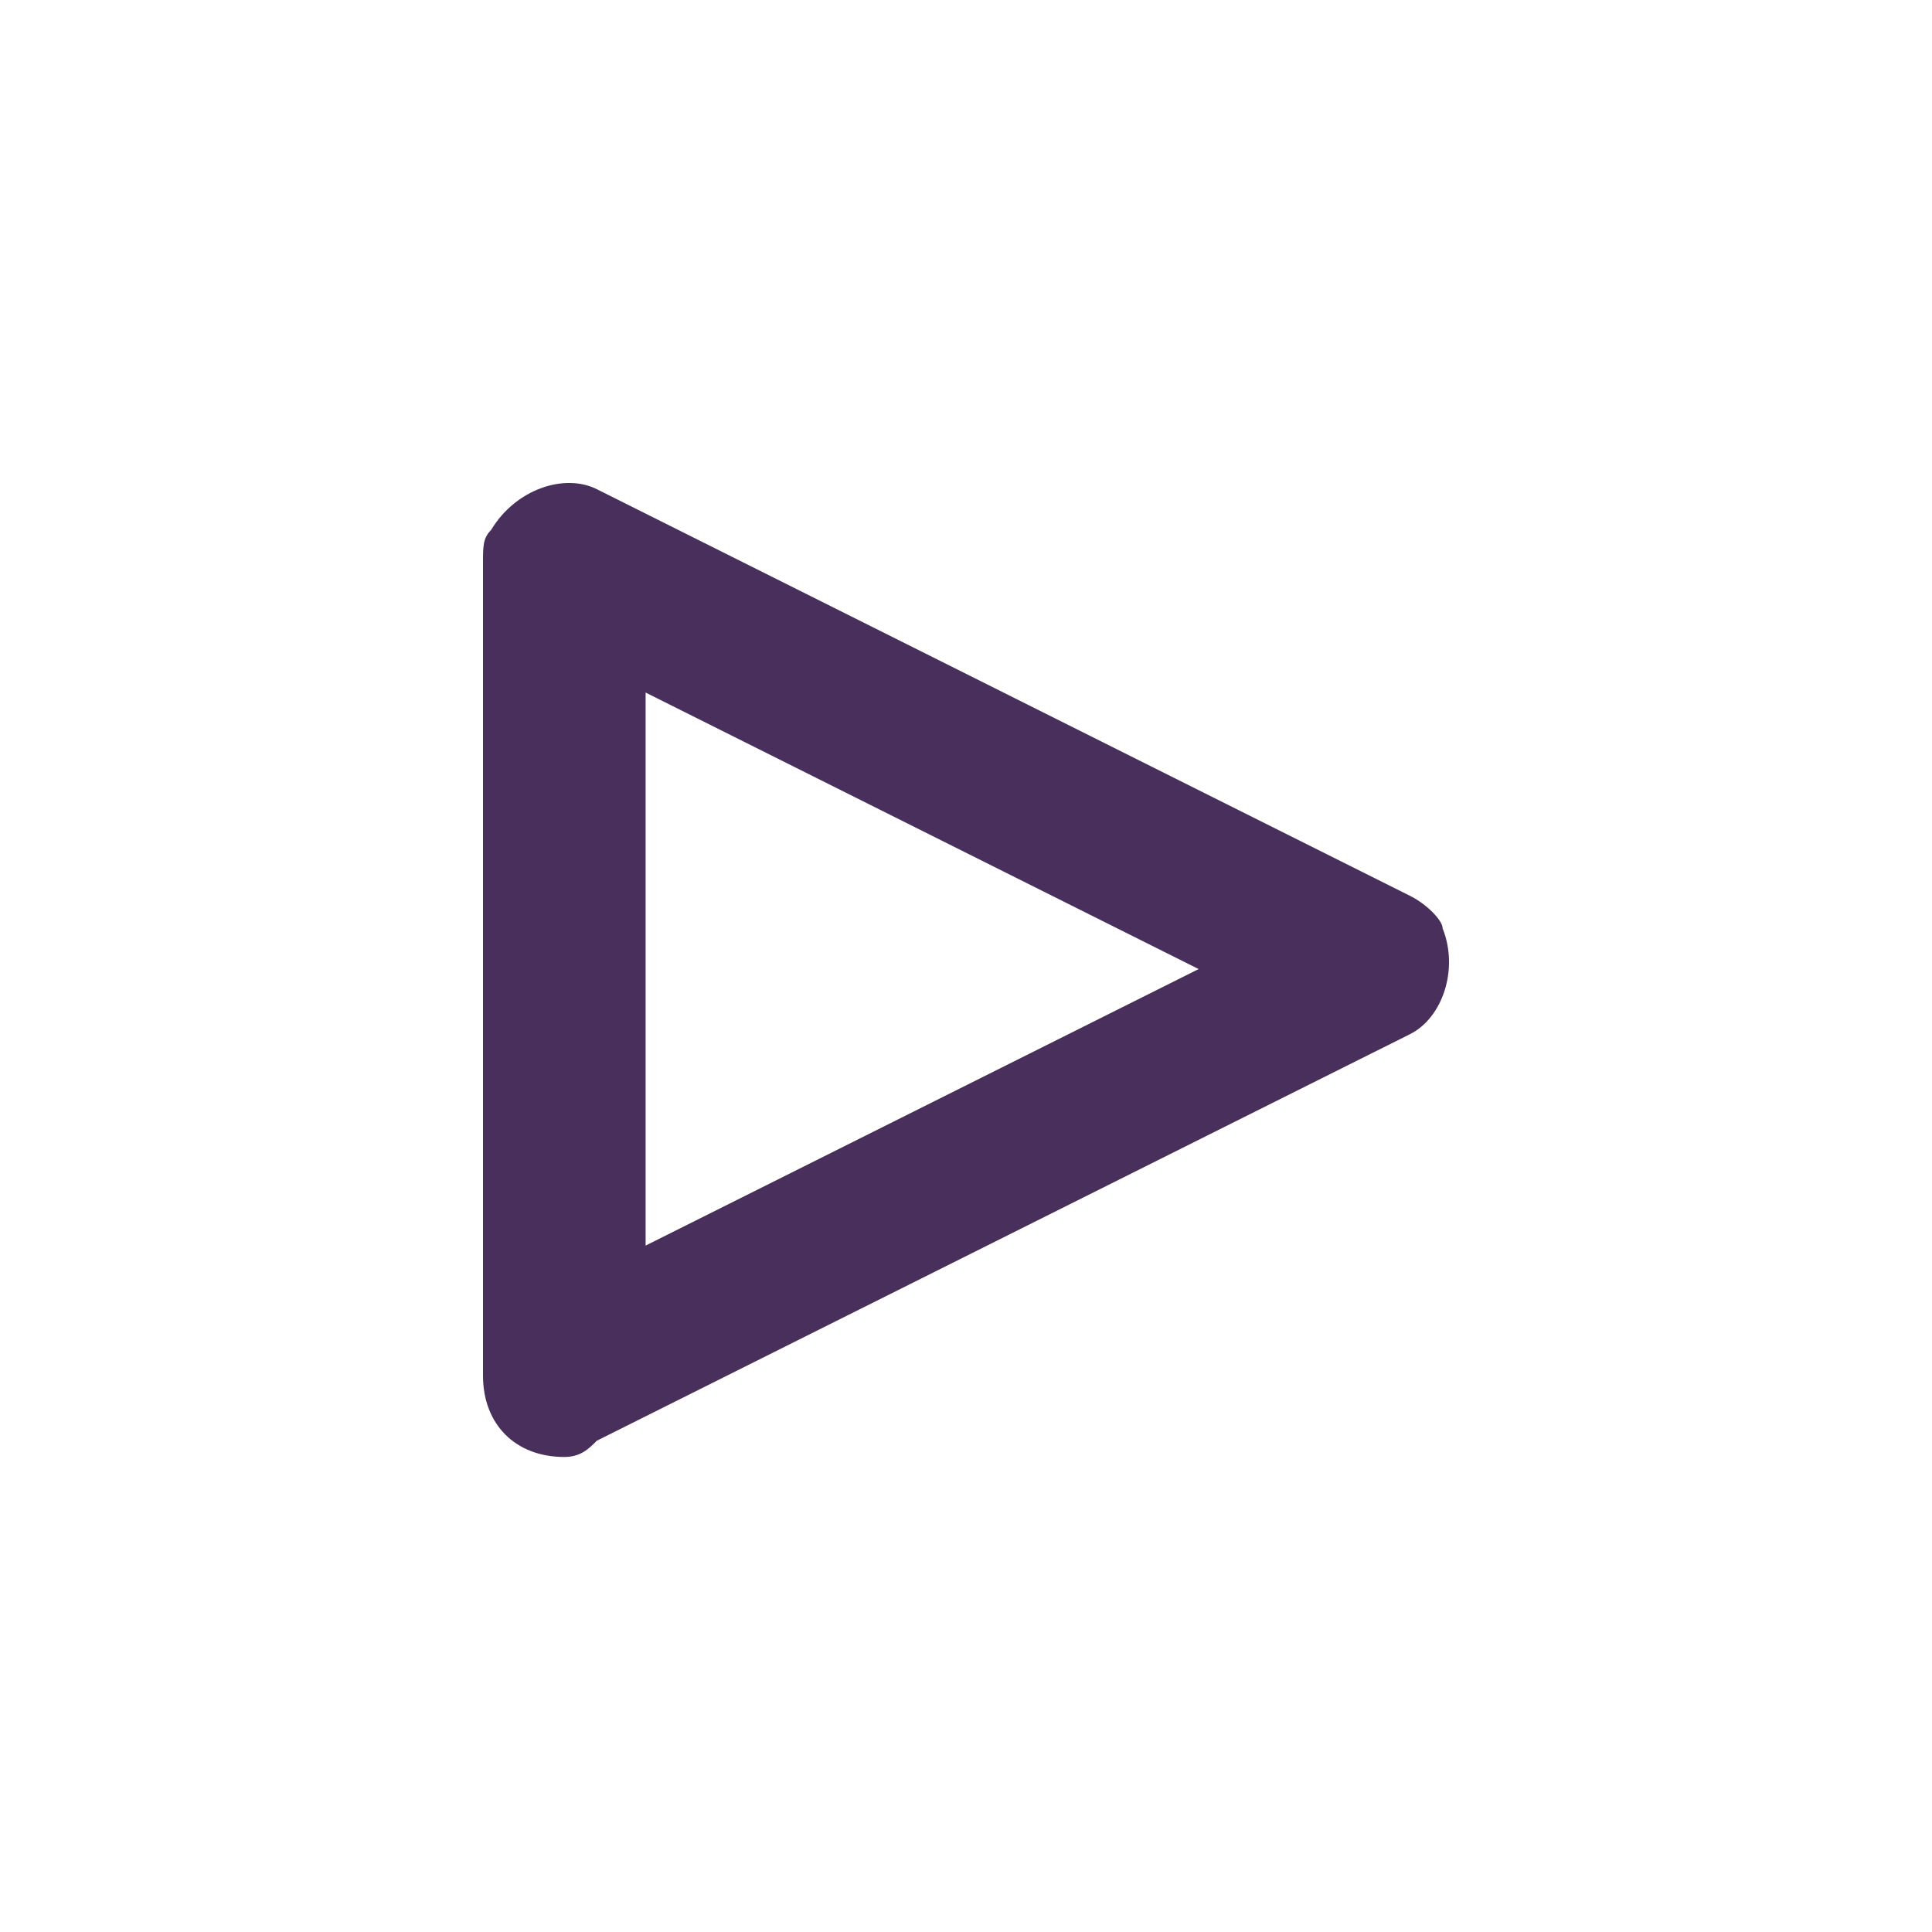
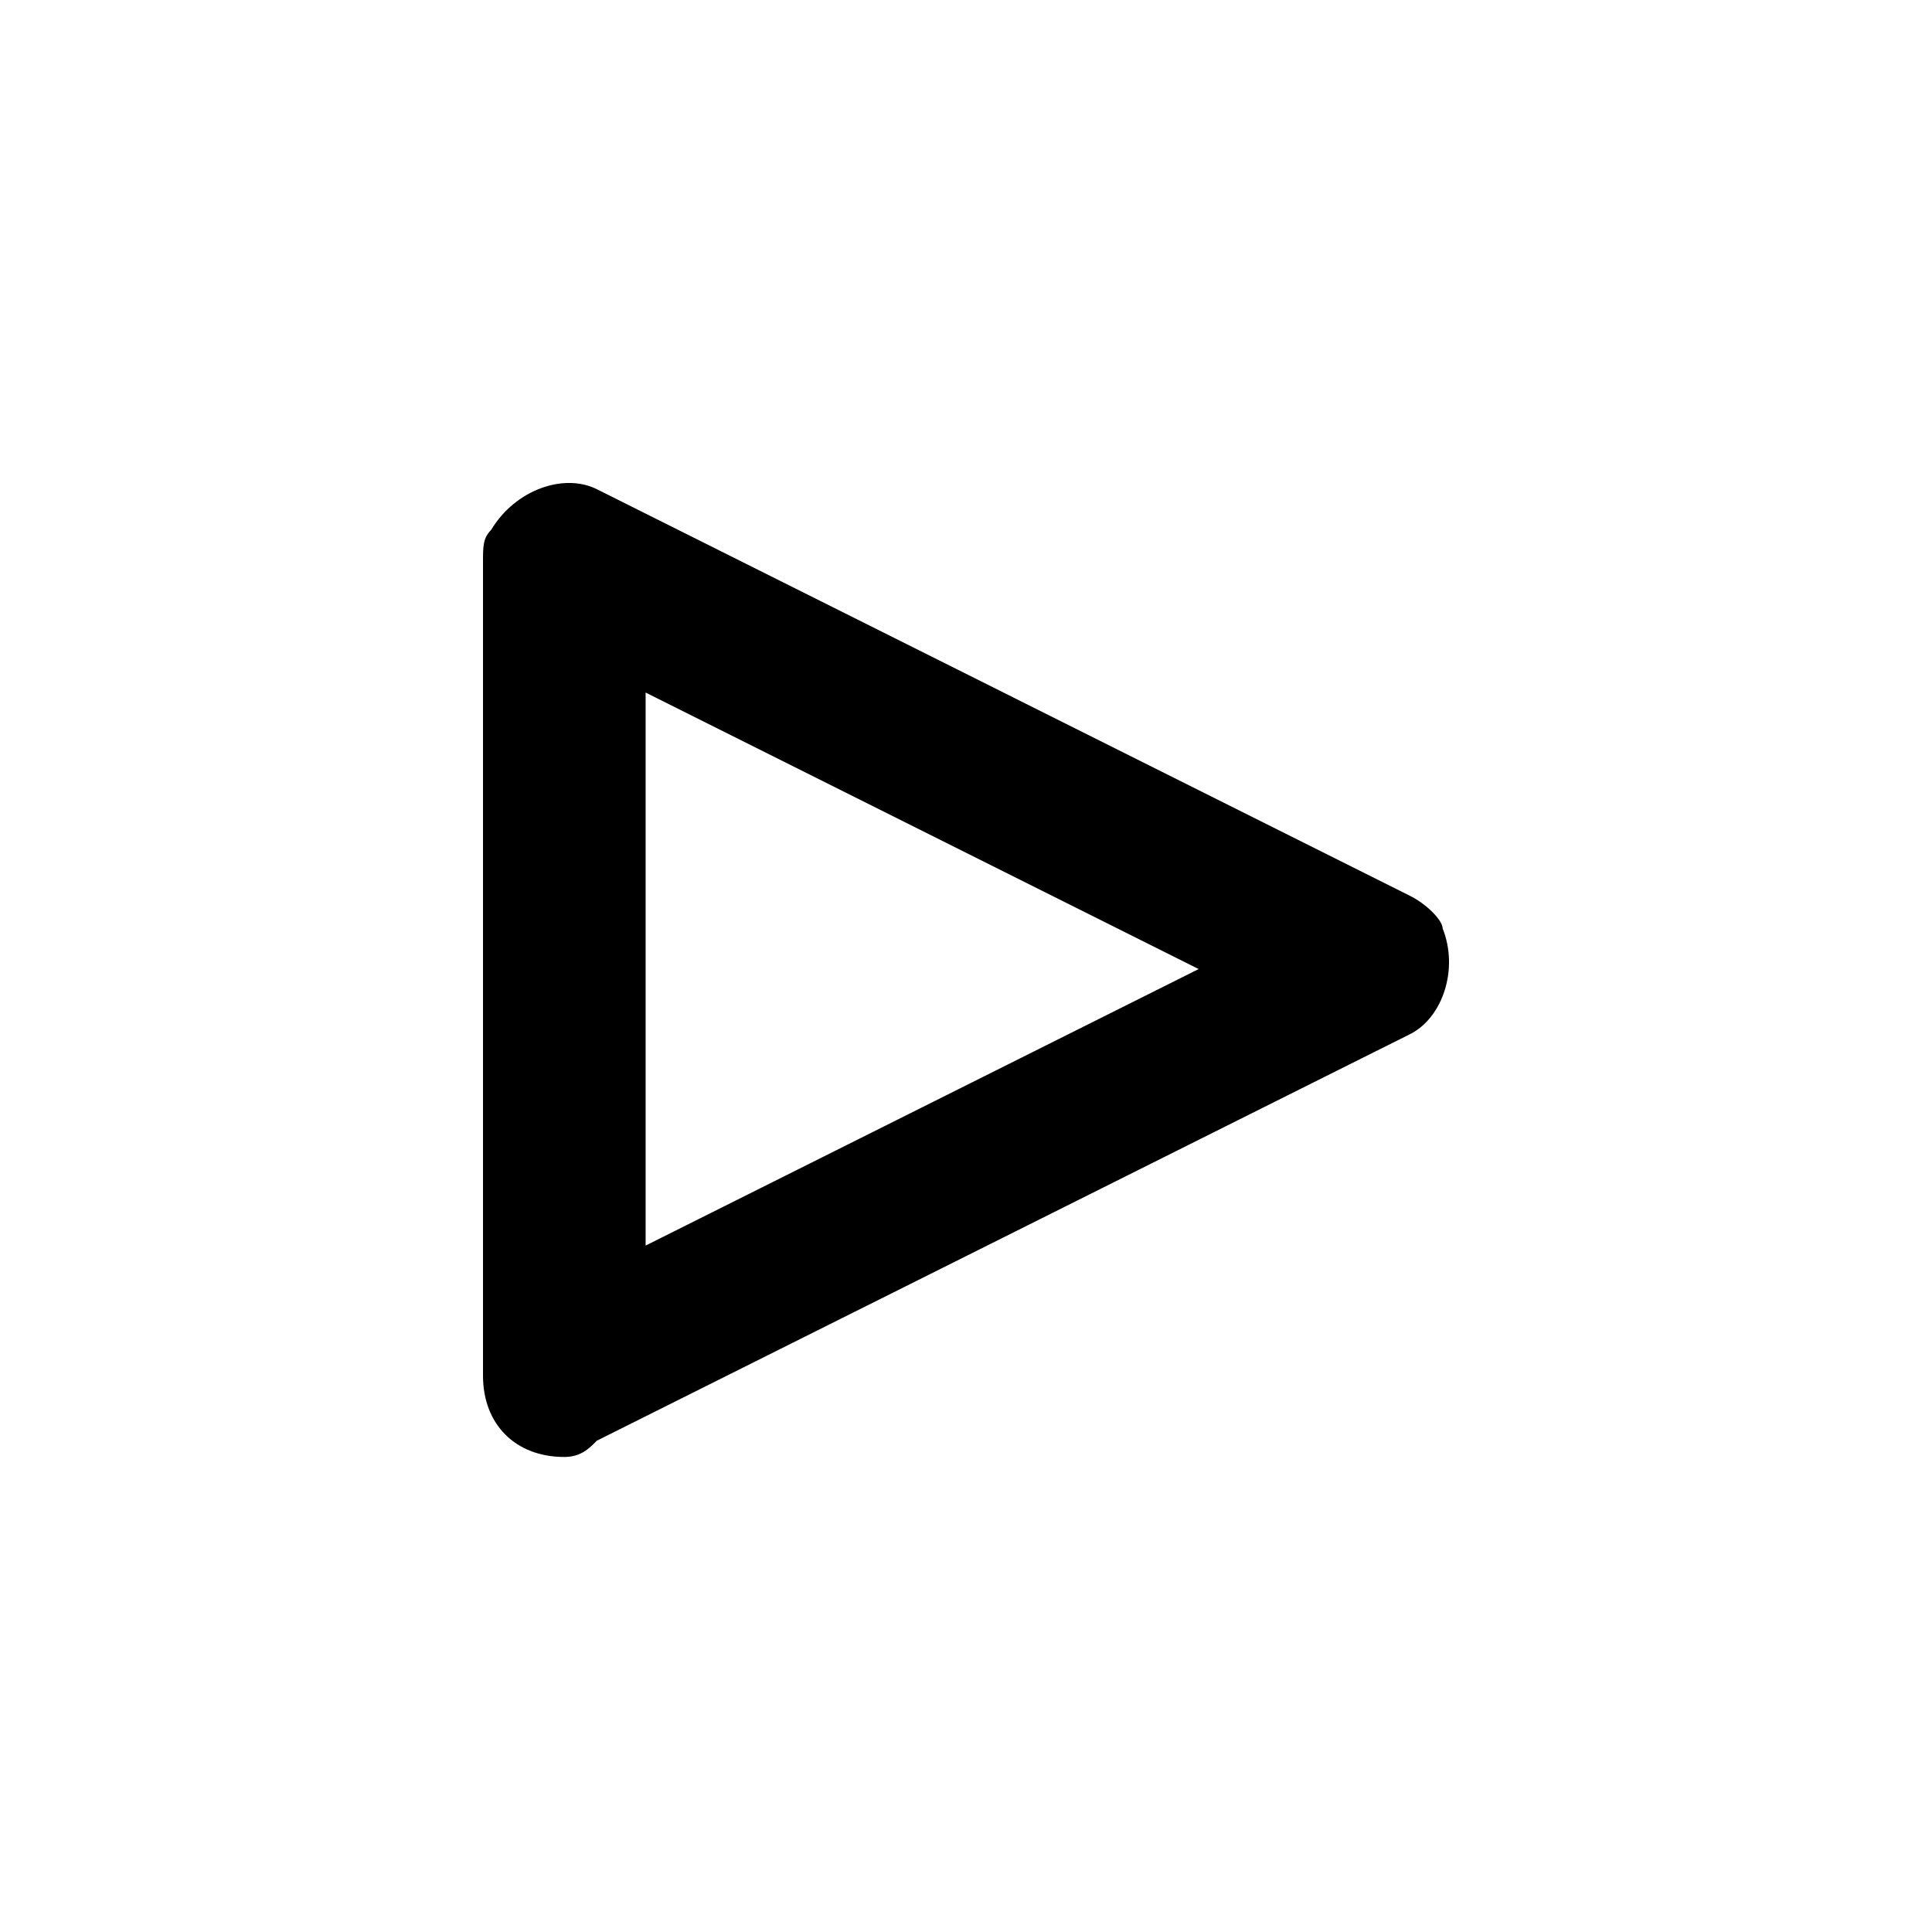
- <svg xmlns="http://www.w3.org/2000/svg" xmlns:xlink="http://www.w3.org/1999/xlink" width="24" height="24" viewBox="0 0 24 24">
-   <defs>
-     <path id="a" d="M8.02 8.603v6.87l6.87-3.435-6.87-3.435zM6 6.987c0-.202 0-.303.101-.404.303-.506.91-.708 1.313-.506l10.103 5.052c.202.1.404.303.404.404.202.505 0 1.11-.404 1.313L7.414 17.897c-.1.101-.202.202-.404.202-.606 0-1.01-.404-1.01-1.01V6.987z" />
-   </defs>
-   <use fill="#492F5C" fill-rule="evenodd" xlink:href="#a" />
+ <svg xmlns="http://www.w3.org/2000/svg" width="24" height="24" viewBox="0 0 24 24">
+   <path d="M8.02 8.603v6.87l6.87-3.435-6.87-3.435zM6 6.987c0-.202 0-.303.101-.404.303-.506.91-.708 1.313-.506l10.103 5.052c.202.1.404.303.404.404.202.505 0 1.11-.404 1.313L7.414 17.897c-.1.101-.202.202-.404.202-.606 0-1.01-.404-1.01-1.01V6.987z" />
</svg>
